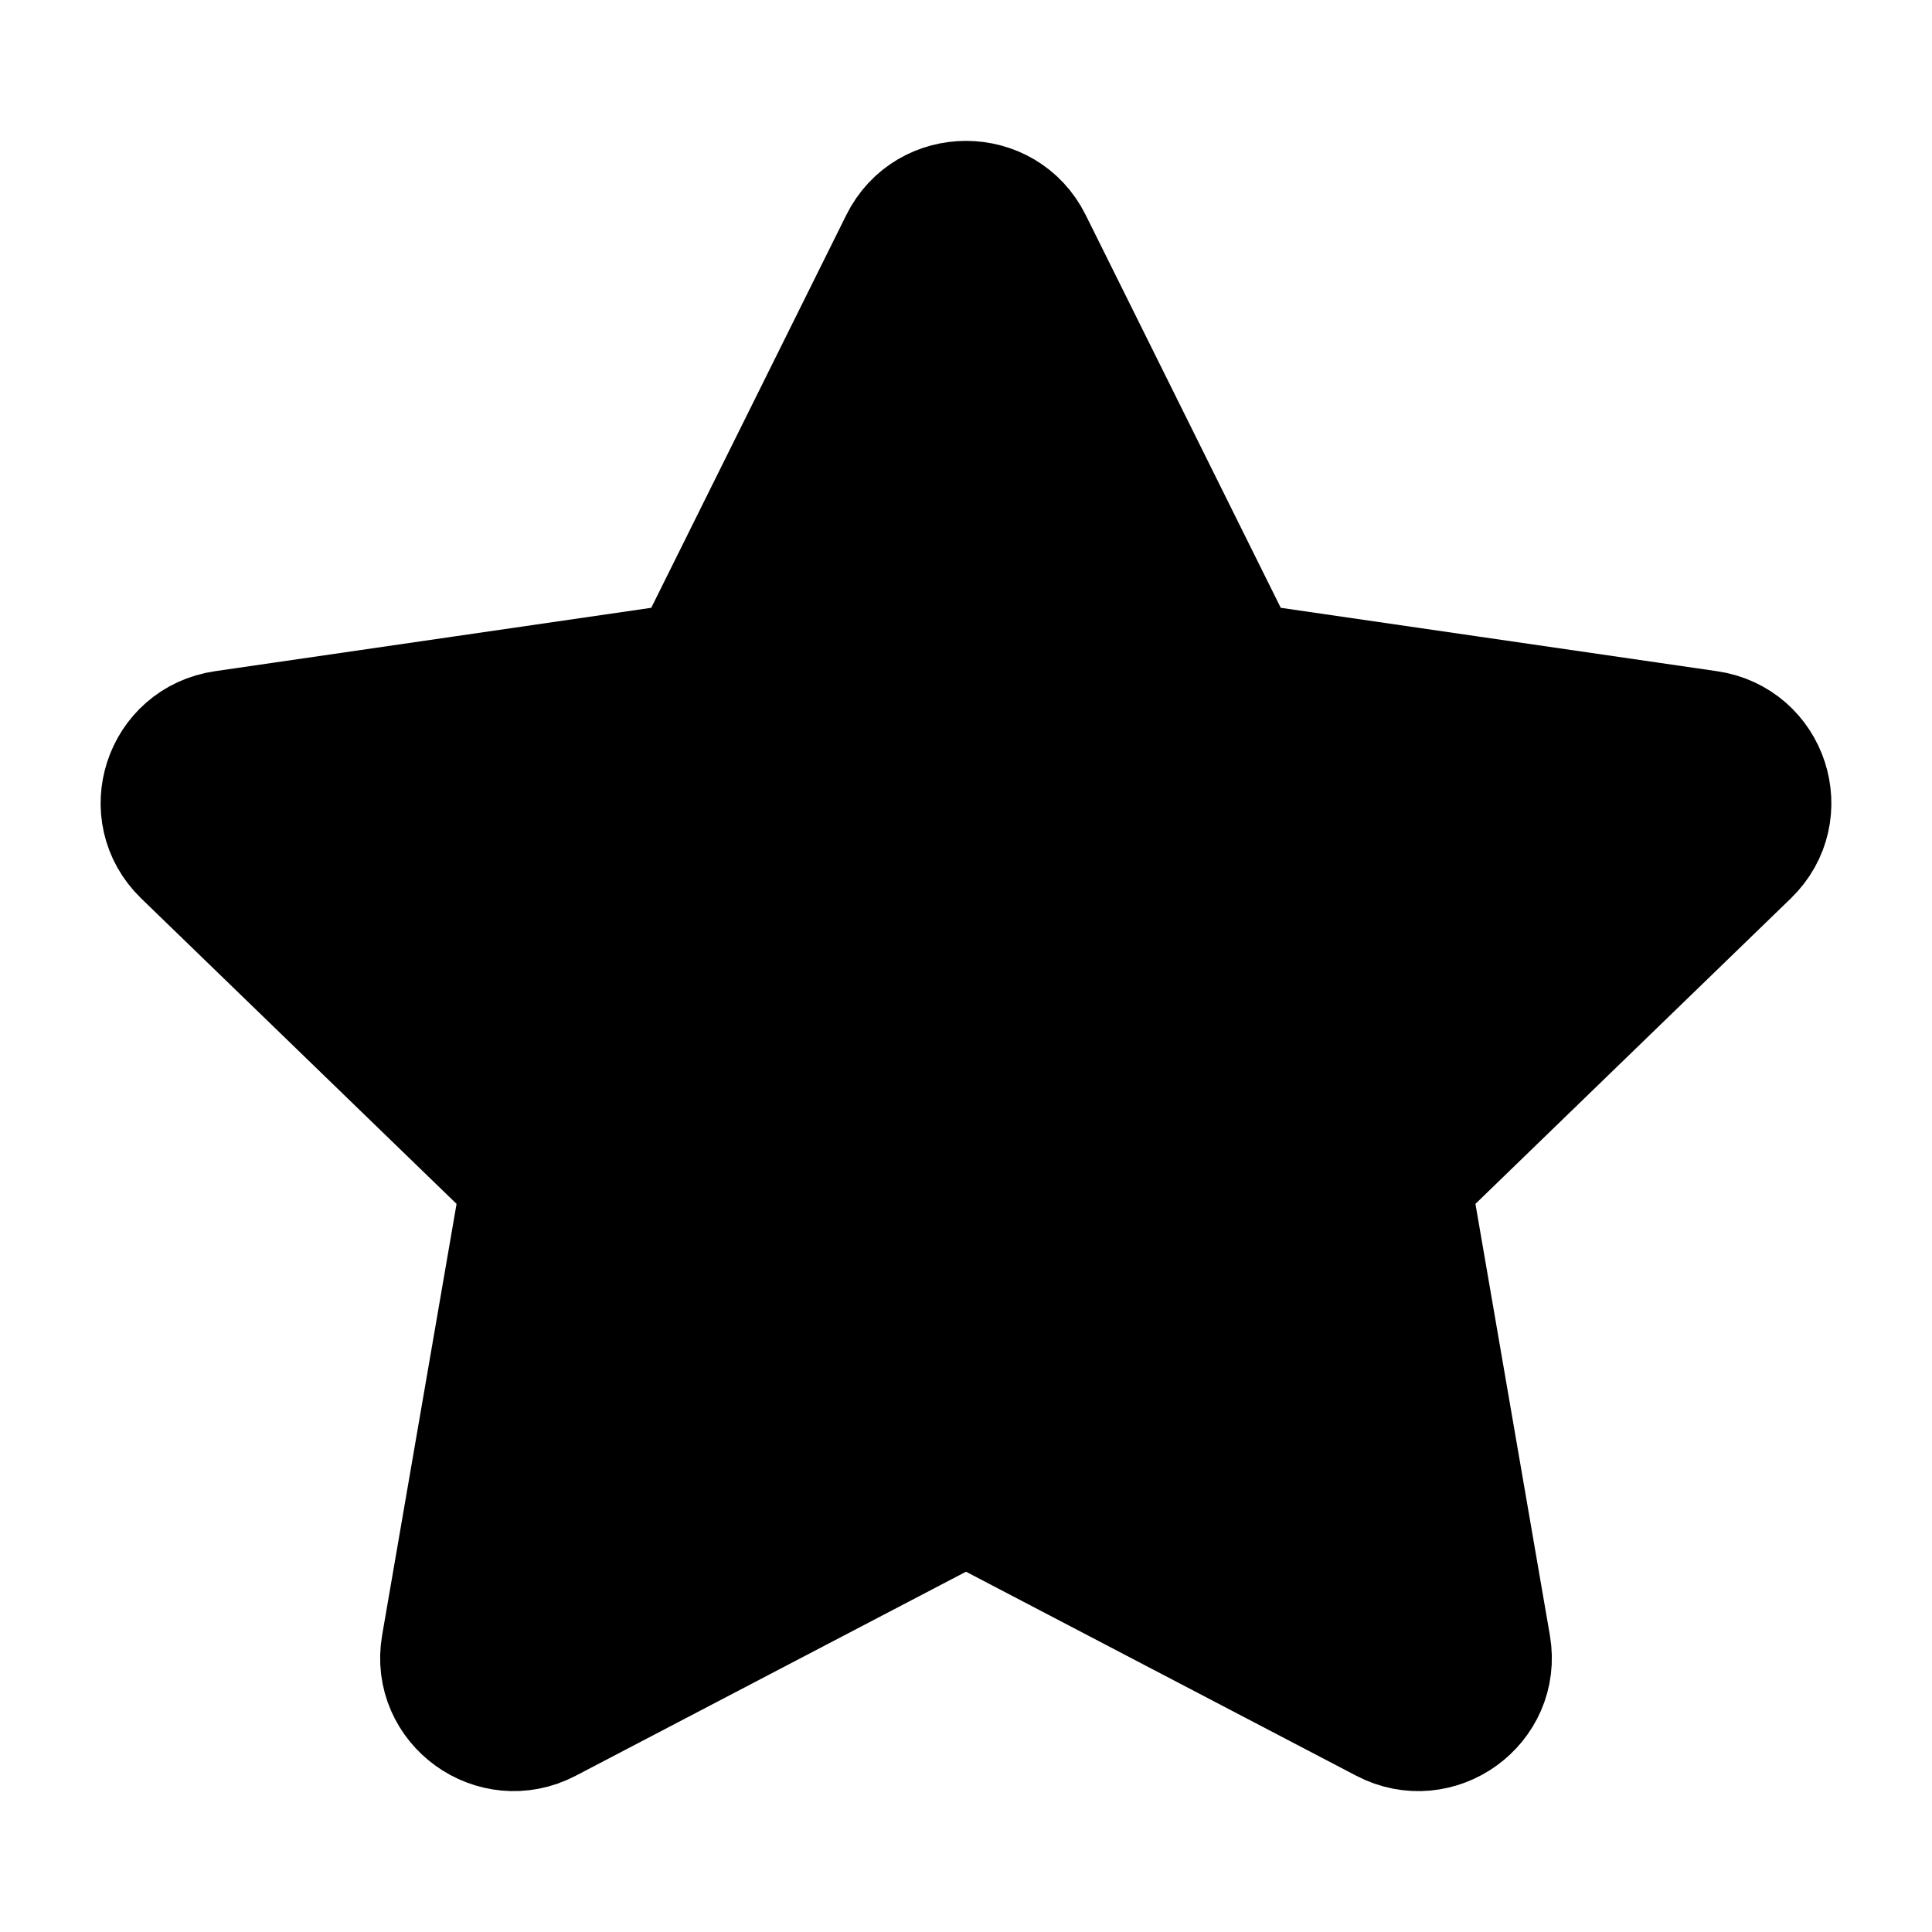
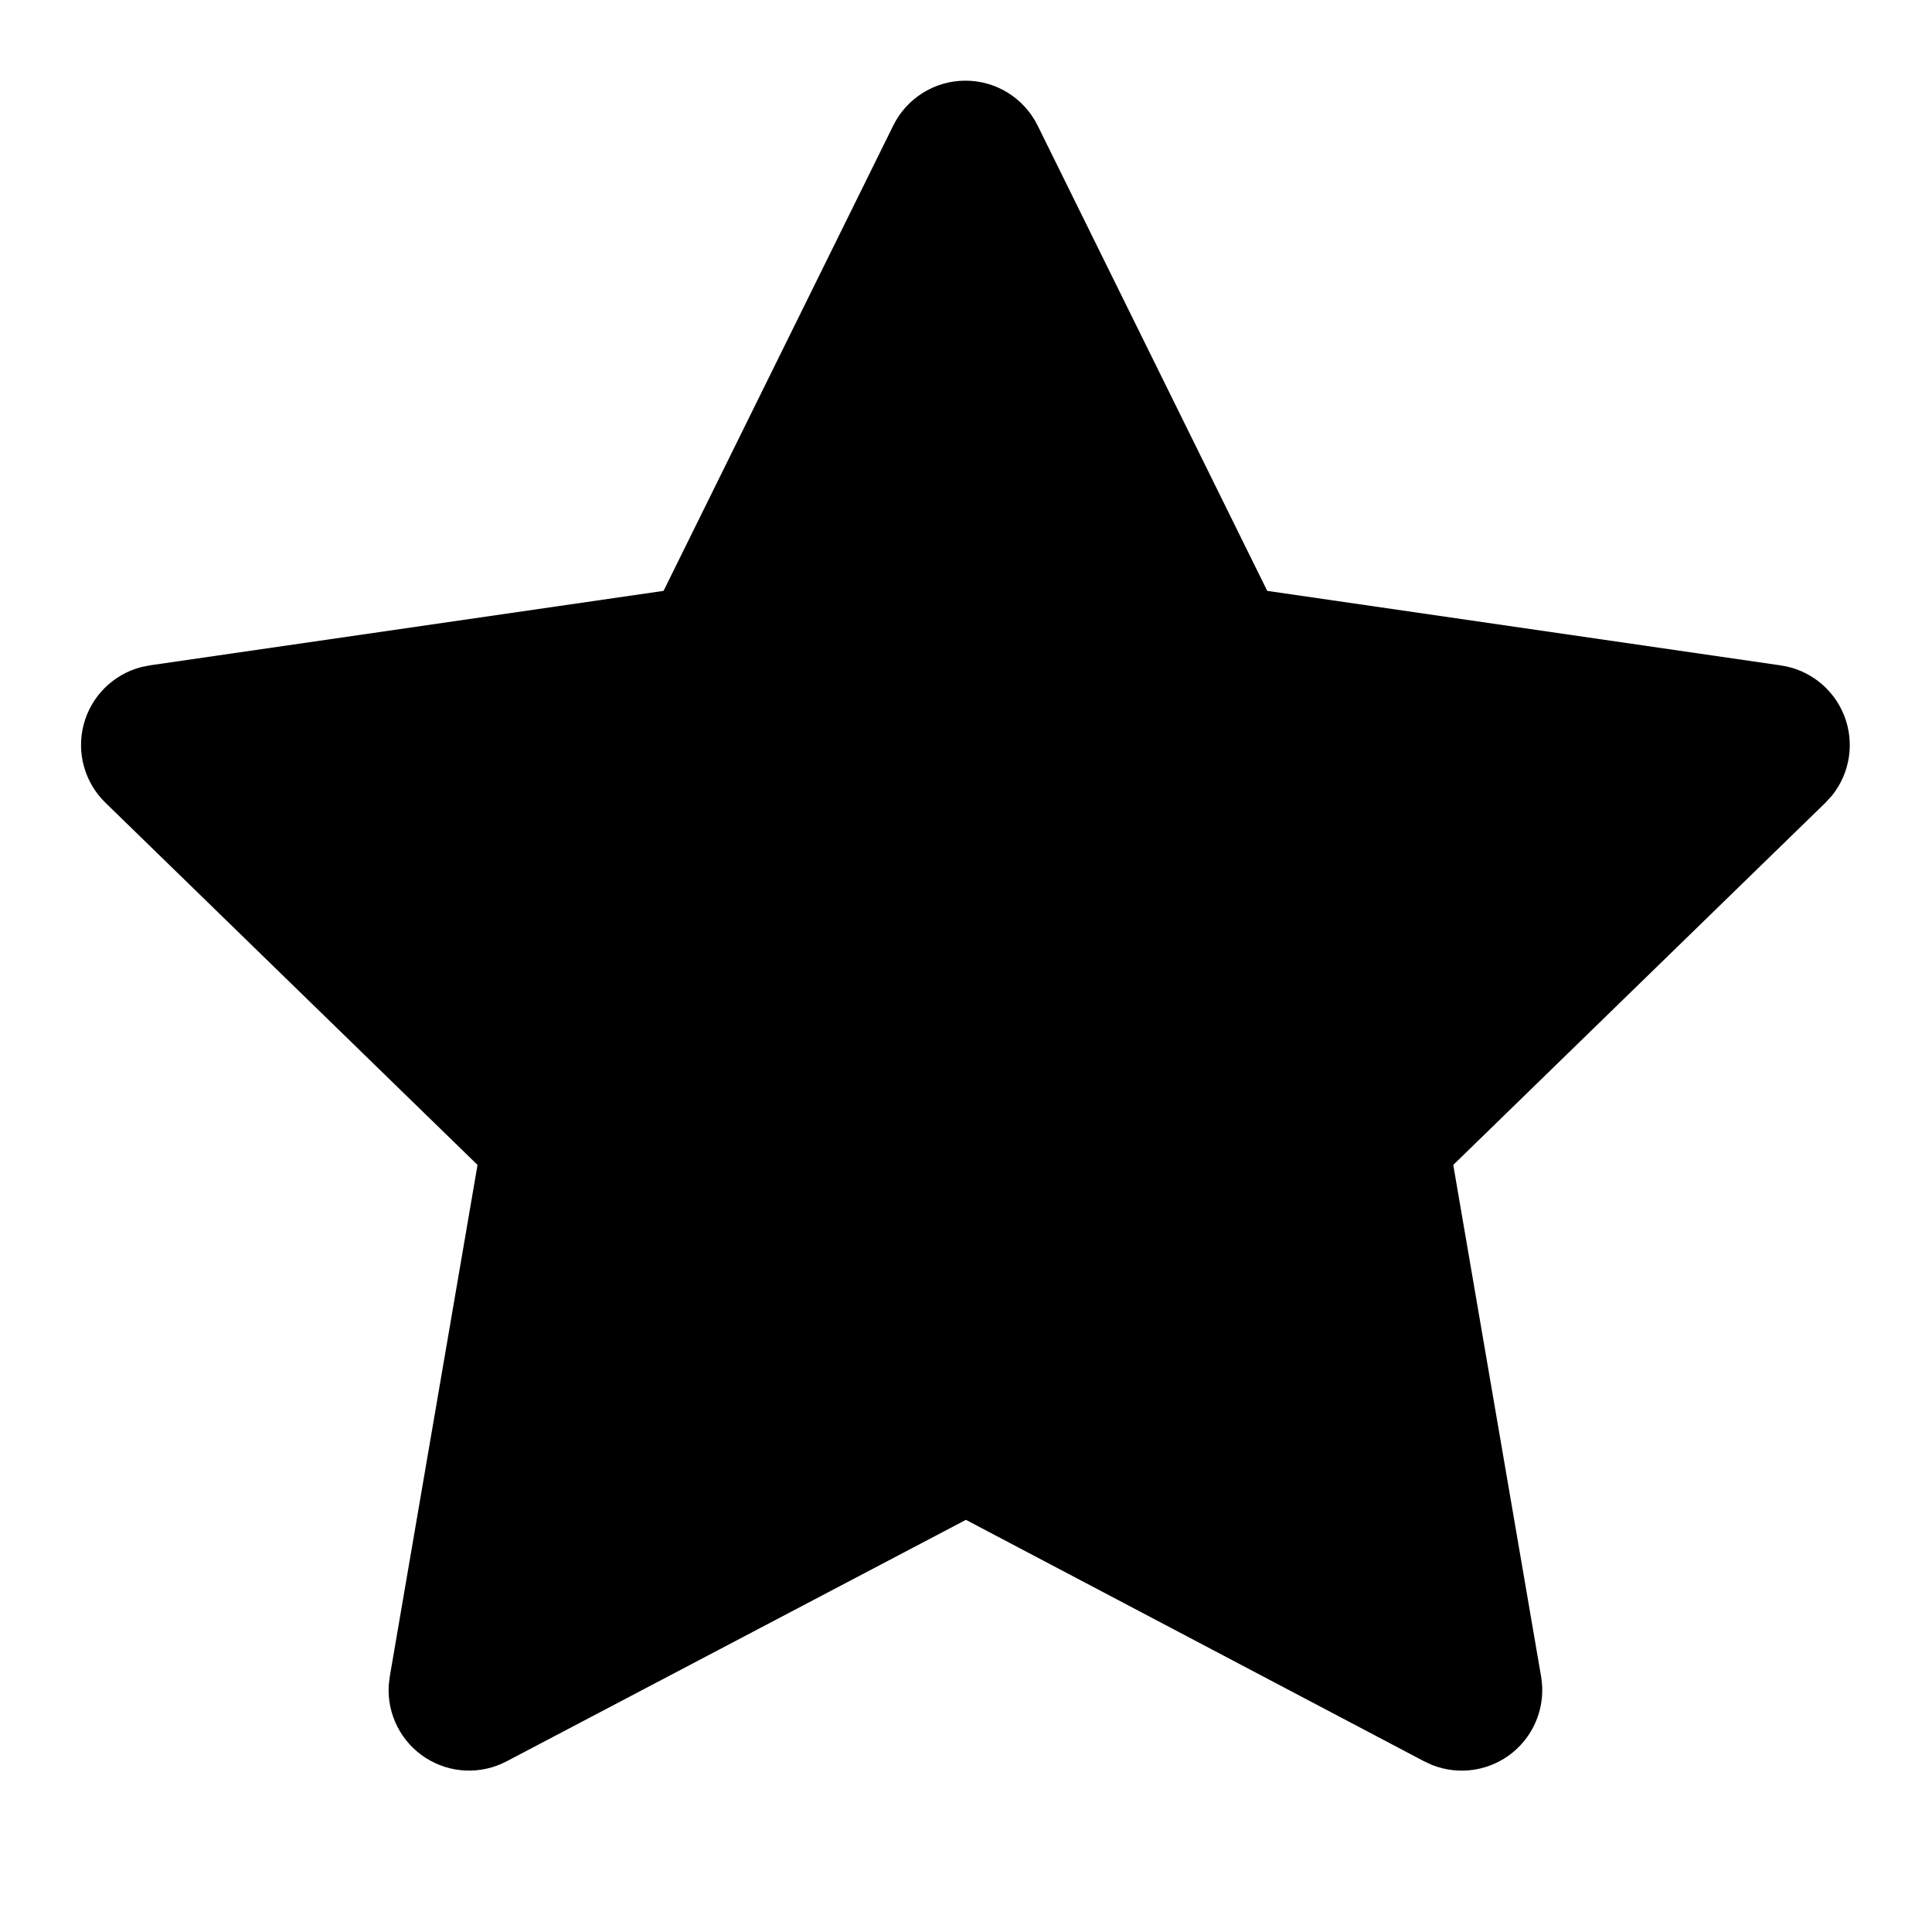
- <svg xmlns="http://www.w3.org/2000/svg" width="22px" height="22px" viewBox="0 0 24 24" fill="none" color="#000000" stroke-width="1.5">
-   <path d="M8.587 8.236L11.185 3.004C11.518 2.332 12.482 2.332 12.815 3.004L15.413 8.236L21.221 9.08C21.967 9.188 22.264 10.099 21.724 10.622L17.522 14.692L18.514 20.441C18.641 21.18 17.861 21.743 17.195 21.394L12 18.678L6.805 21.394C6.139 21.743 5.359 21.18 5.486 20.441L6.478 14.692L2.276 10.622C1.736 10.099 2.033 9.188 2.779 9.08L8.587 8.236Z" fill="#000000" stroke="#000000" stroke-width="1.5" stroke-linecap="round" stroke-linejoin="round" />
+ <svg xmlns="http://www.w3.org/2000/svg" width="24" height="24" viewBox="0 0 24 24" fill="currentColor" class="icon icon-tabler icons-tabler-filled icon-tabler-star">
+   <path stroke="none" d="M0 0h24v24H0z" fill="none" />
+   <path d="M8.243 7.34l-6.38 .925l-.113 .023a1 1 0 0 0 -.44 1.684l4.622 4.499l-1.09 6.355l-.013 .11a1 1 0 0 0 1.464 .944l5.706 -3l5.693 3l.1 .046a1 1 0 0 0 1.352 -1.1l-1.091 -6.355l4.624 -4.5l.078 -.085a1 1 0 0 0 -.633 -1.62l-6.38 -.926l-2.852 -5.78a1 1 0 0 0 -1.794 0l-2.853 5.78z" />
</svg>
